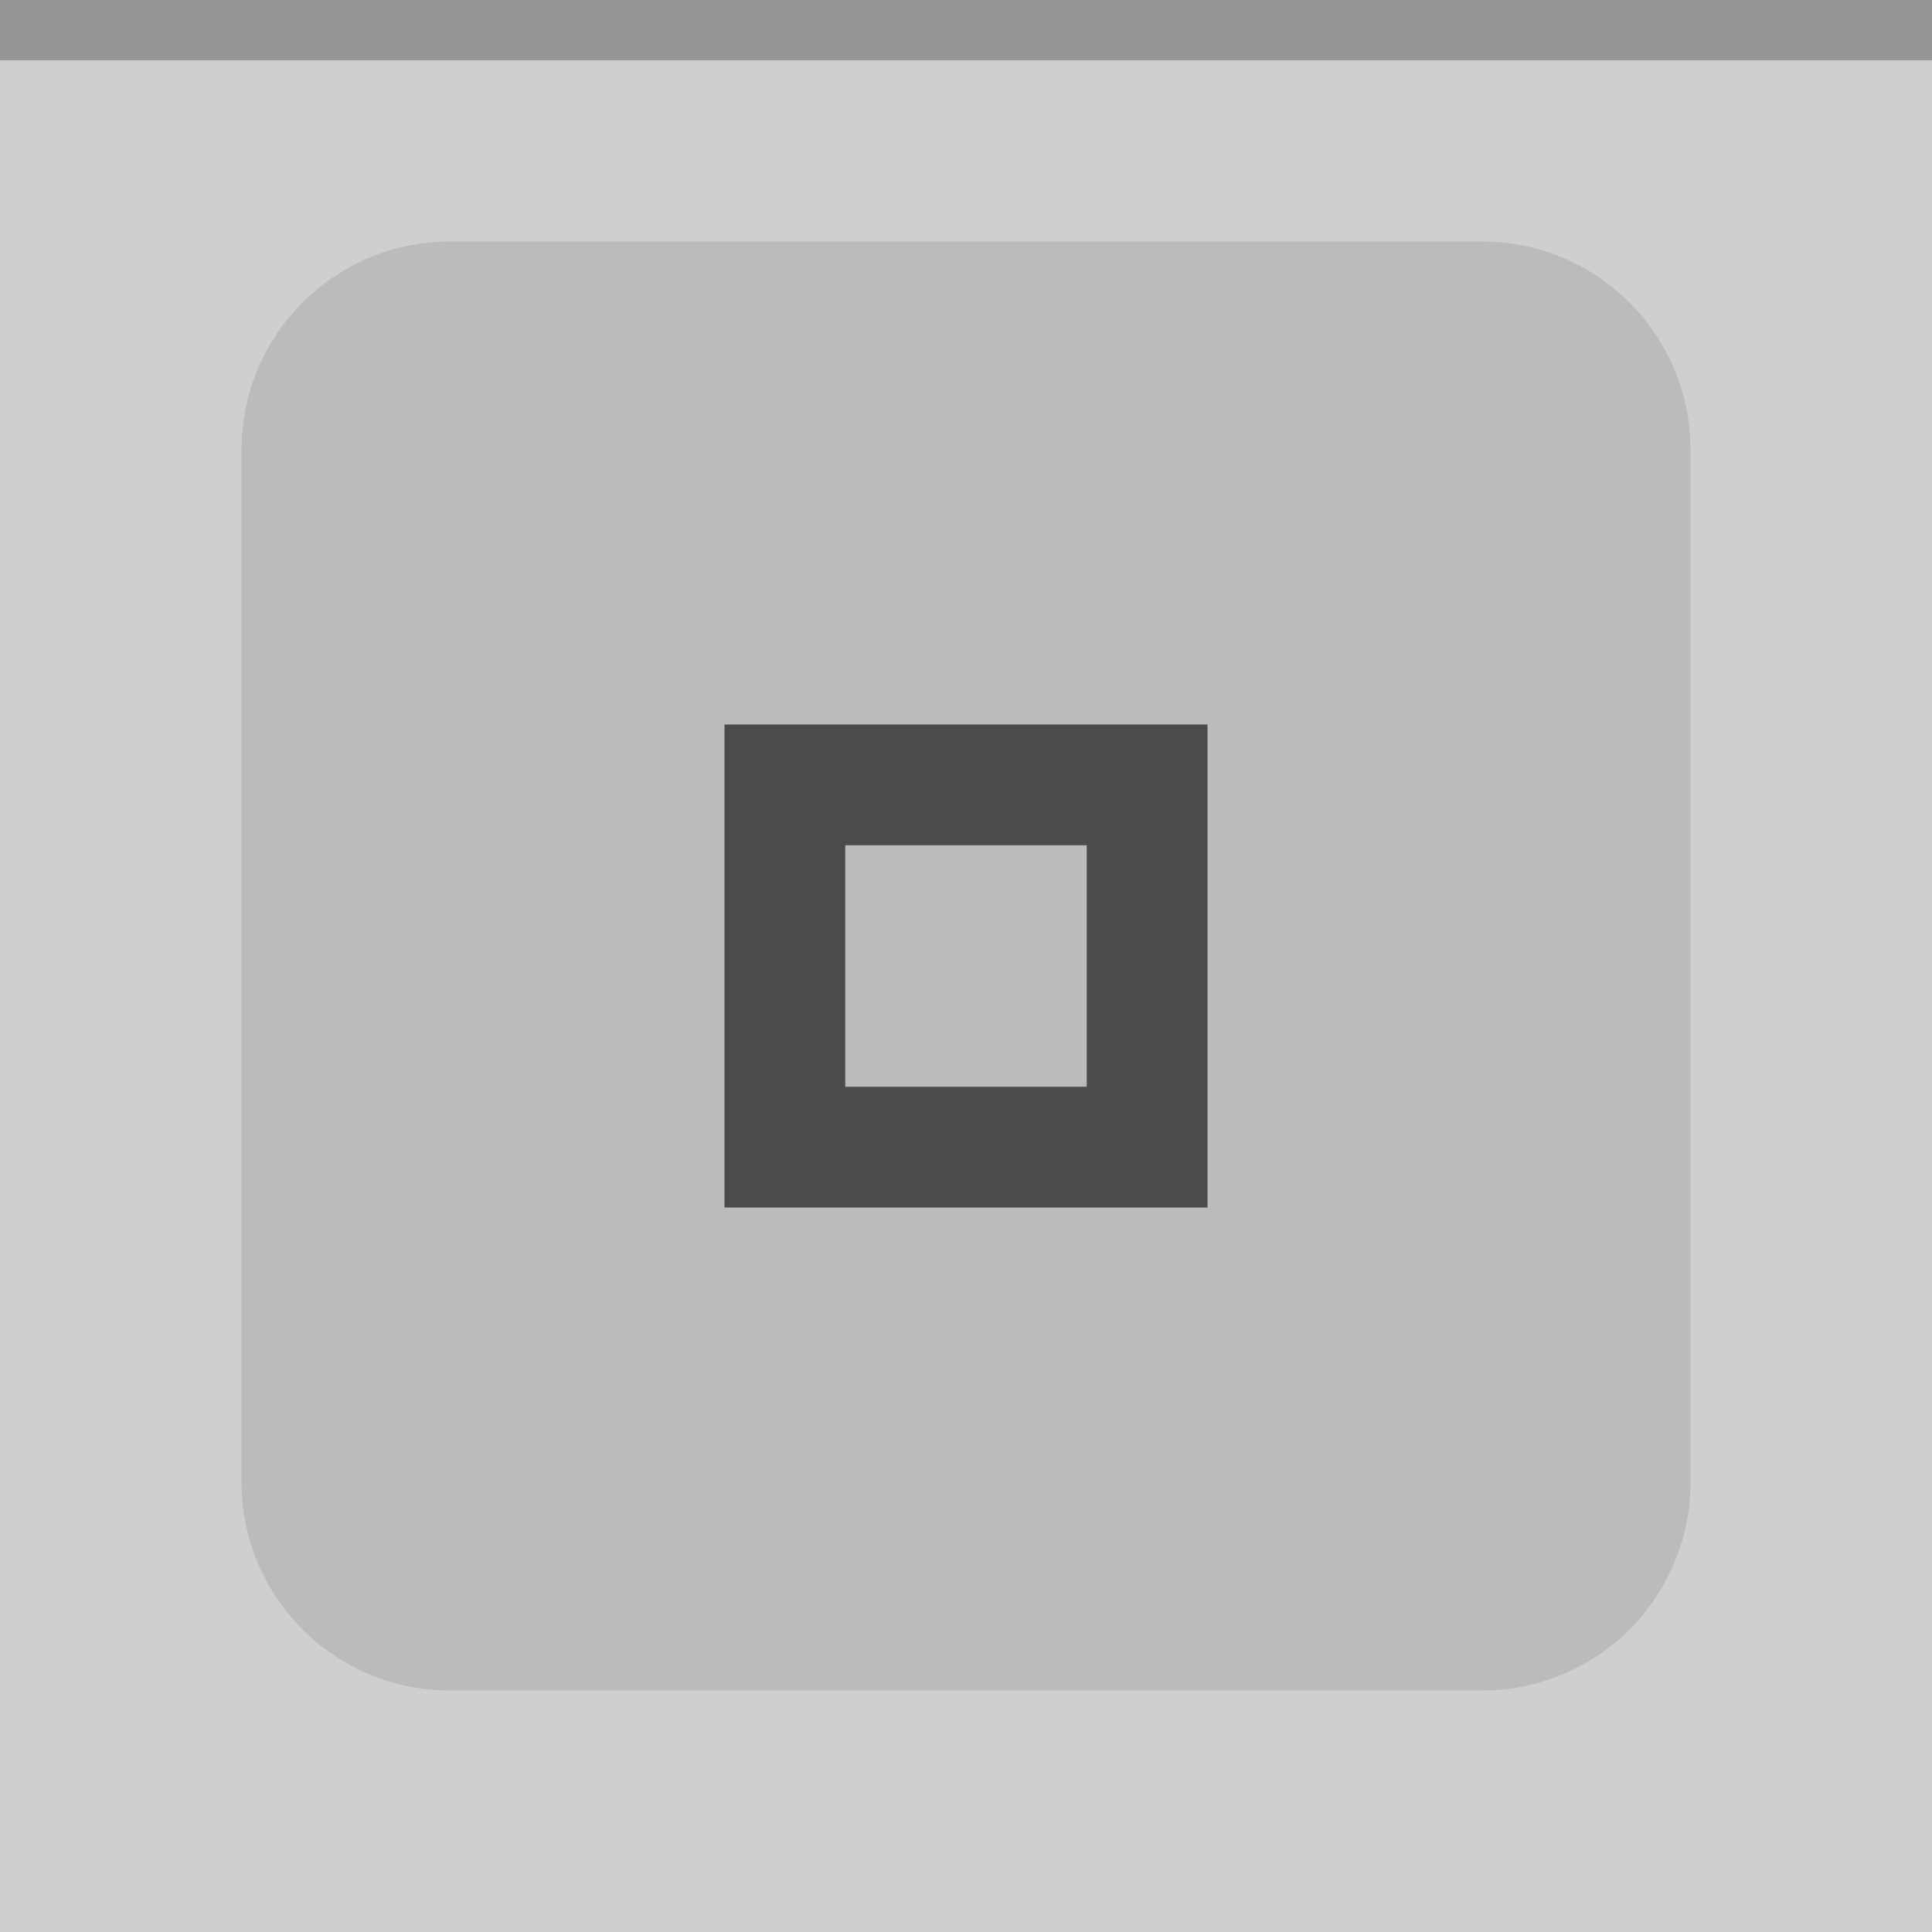
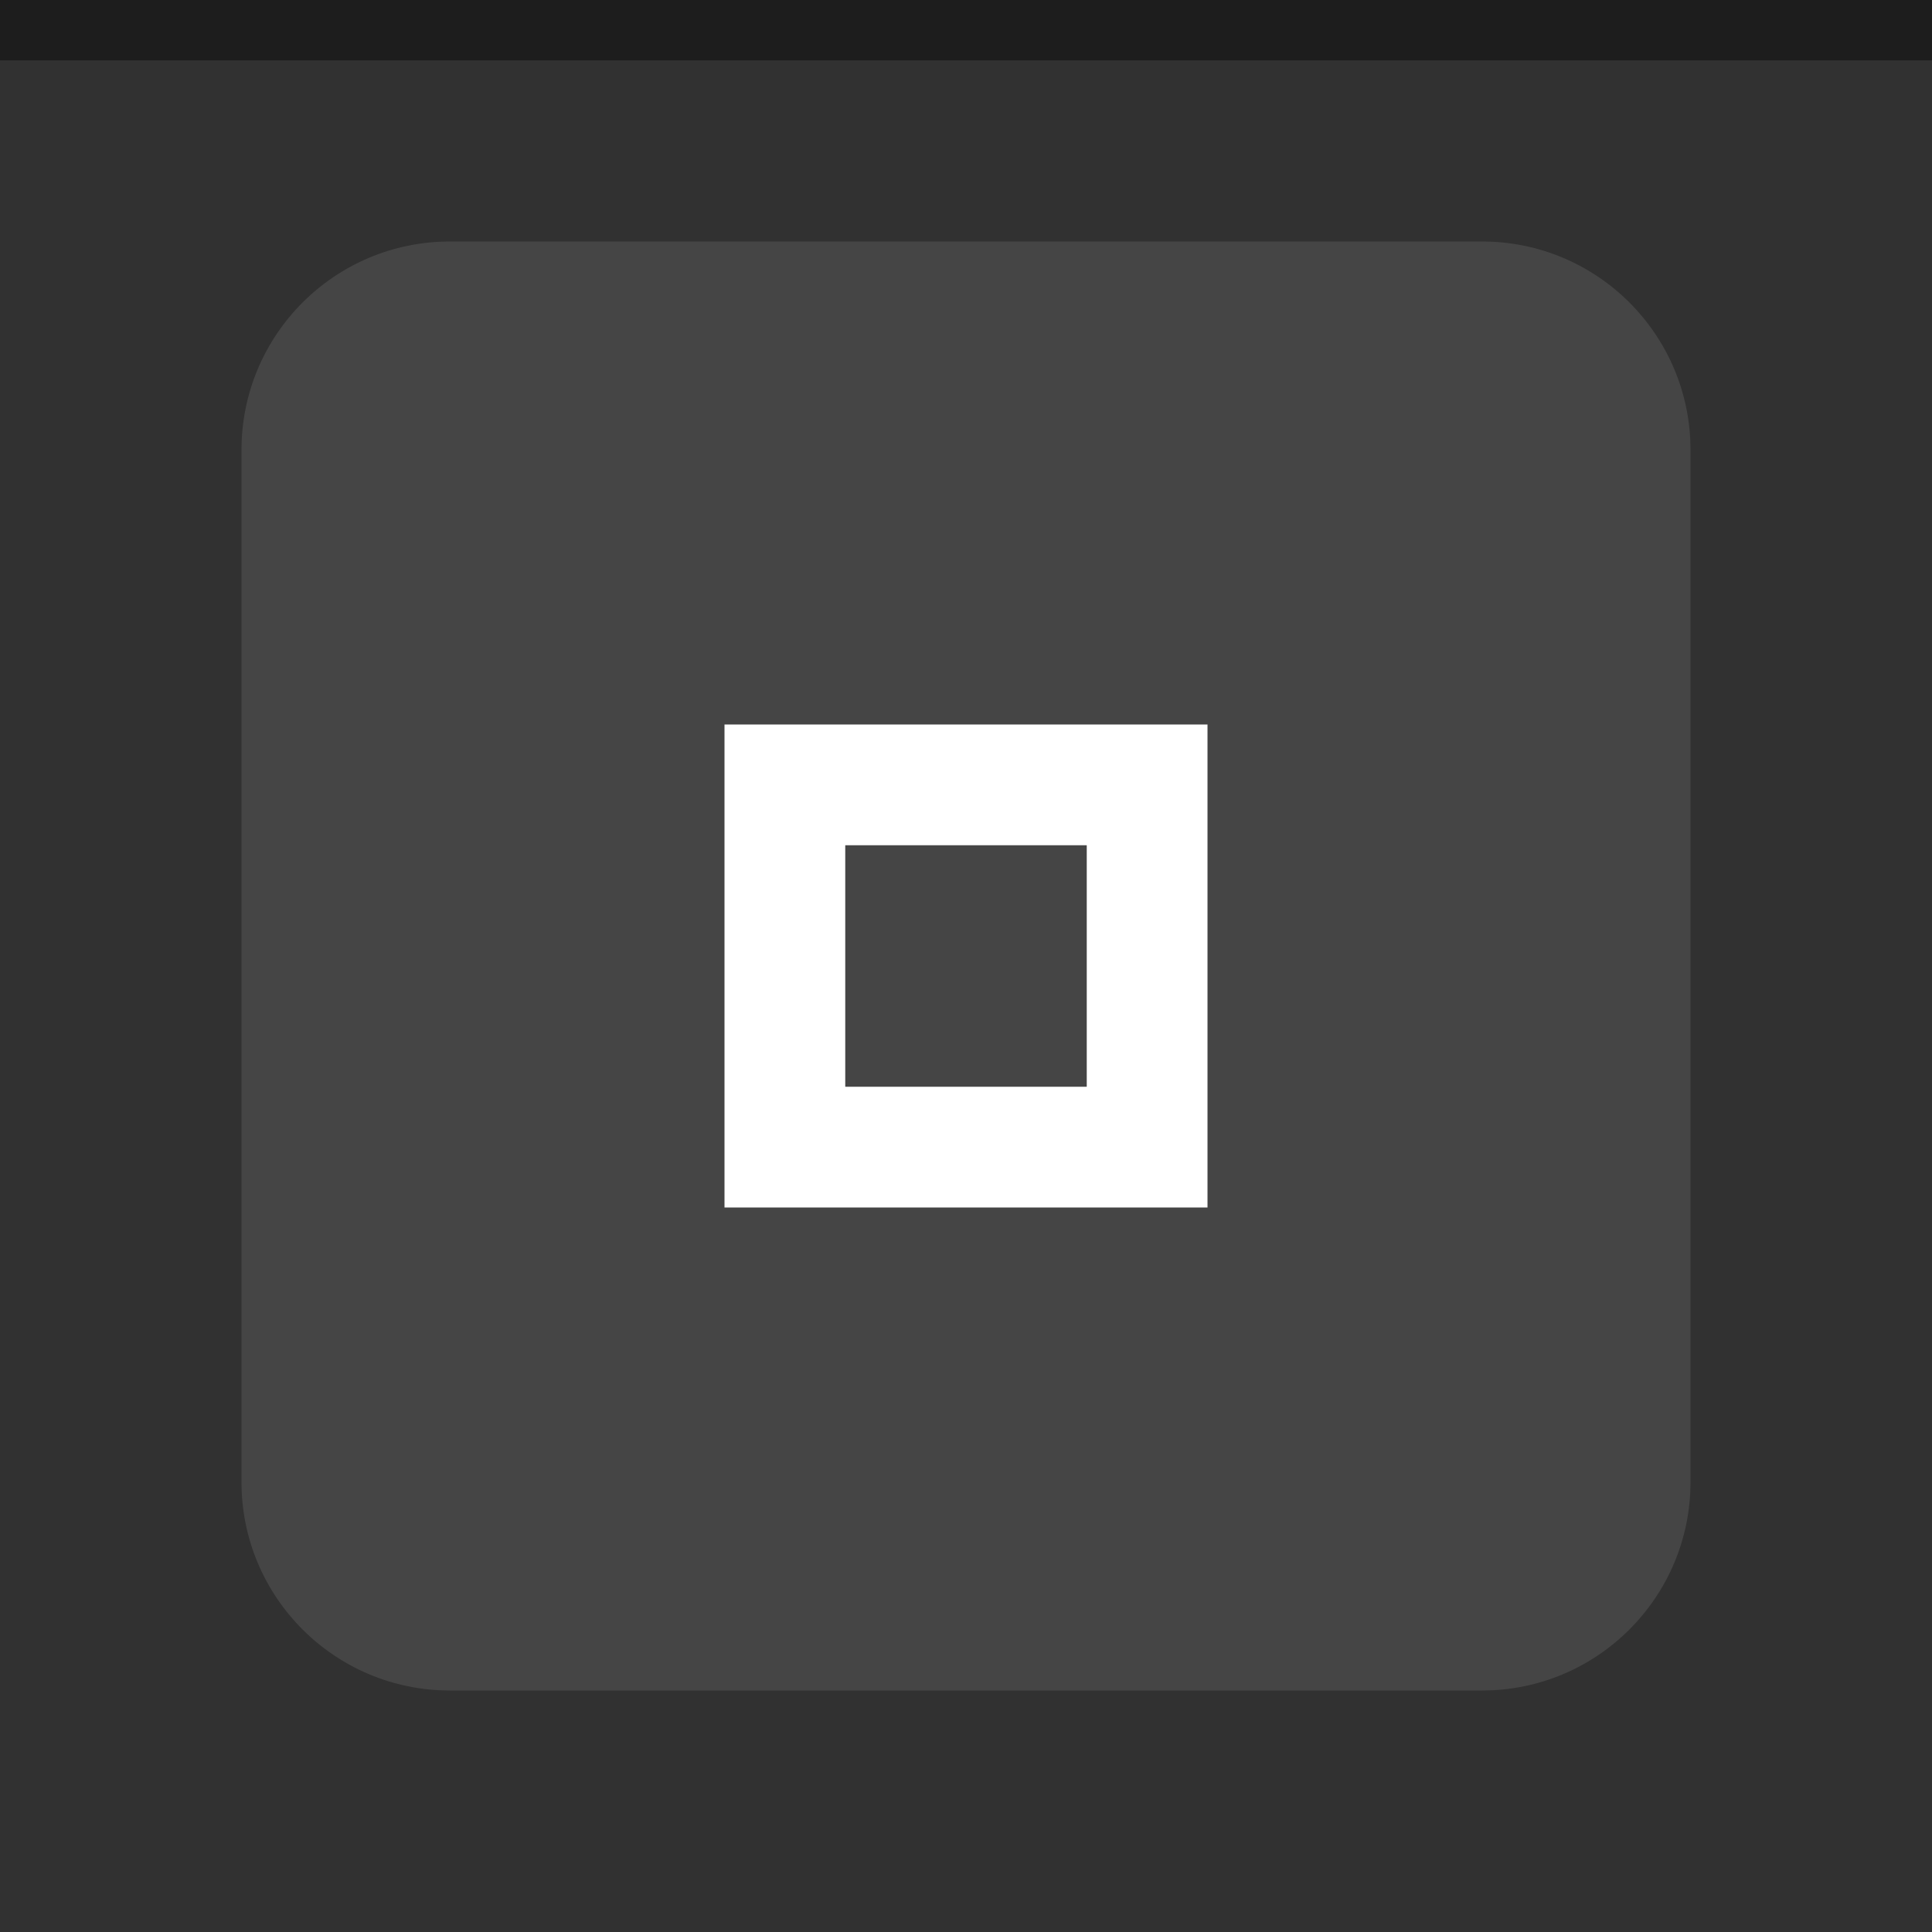
- <svg xmlns="http://www.w3.org/2000/svg" id="svg12" version="1.1" viewBox="0 0 32 32" height="32" width="32">
+ <svg xmlns="http://www.w3.org/2000/svg" width="32" height="32" viewBox="0 0 32 32" version="1.1" id="svg12">
  <defs id="defs16" />
-   <rect style="fill:#cfcfcf;fill-opacity:1" id="rect2" fill="#E0E0E0" height="32" width="32" />
-   <rect style="fill:#969696;fill-opacity:1" id="rect4" fill-opacity="0.4" fill="#FFFFFF" height="1" width="32" />
-   <g id="g10" opacity="0.6" fill="#000000">
-     <circle id="circle6" opacity="0" r="12" cy="16" cx="16" />
-     <path id="path8" d="m12 12v8h8v-8zm2 2h4v4h-4z" />
+   <rect width="32" height="32" fill="#E0E0E0" id="rect2" style="fill:#313131;fill-opacity:1" />
+   <rect width="32" height="1" fill="#FFFFFF" fill-opacity="0.4" id="rect4" style="fill:#1d1d1d;fill-opacity:1" />
+   <g style="fill:#ffffff;fill-opacity:1;opacity:1" fill="#000000" opacity="0.6" id="g10">
+     <circle style="fill:#ffffff;fill-opacity:1" cx="16" cy="16" r="12" opacity="0" id="circle6" />
+     <path style="fill:#ffffff;fill-opacity:1" d="m12 12v8h8v-8zm2 2h4v4h-4z" id="path8" />
  </g>
-   <rect ry="3.452" rx="3.452" y="4" x="4" width="24" height="24" fill="#E0E0E0" id="rect2-6" style="opacity:0.1;fill:#000000;fill-opacity:1;stroke-width:0.75" />
+   <rect style="opacity:0.1;fill:#fcfcfc;fill-opacity:1;stroke-width:0.75" id="rect2-6" fill="#E0E0E0" height="24" width="24" x="4" y="4" rx="3.452" ry="3.452" />
</svg>
